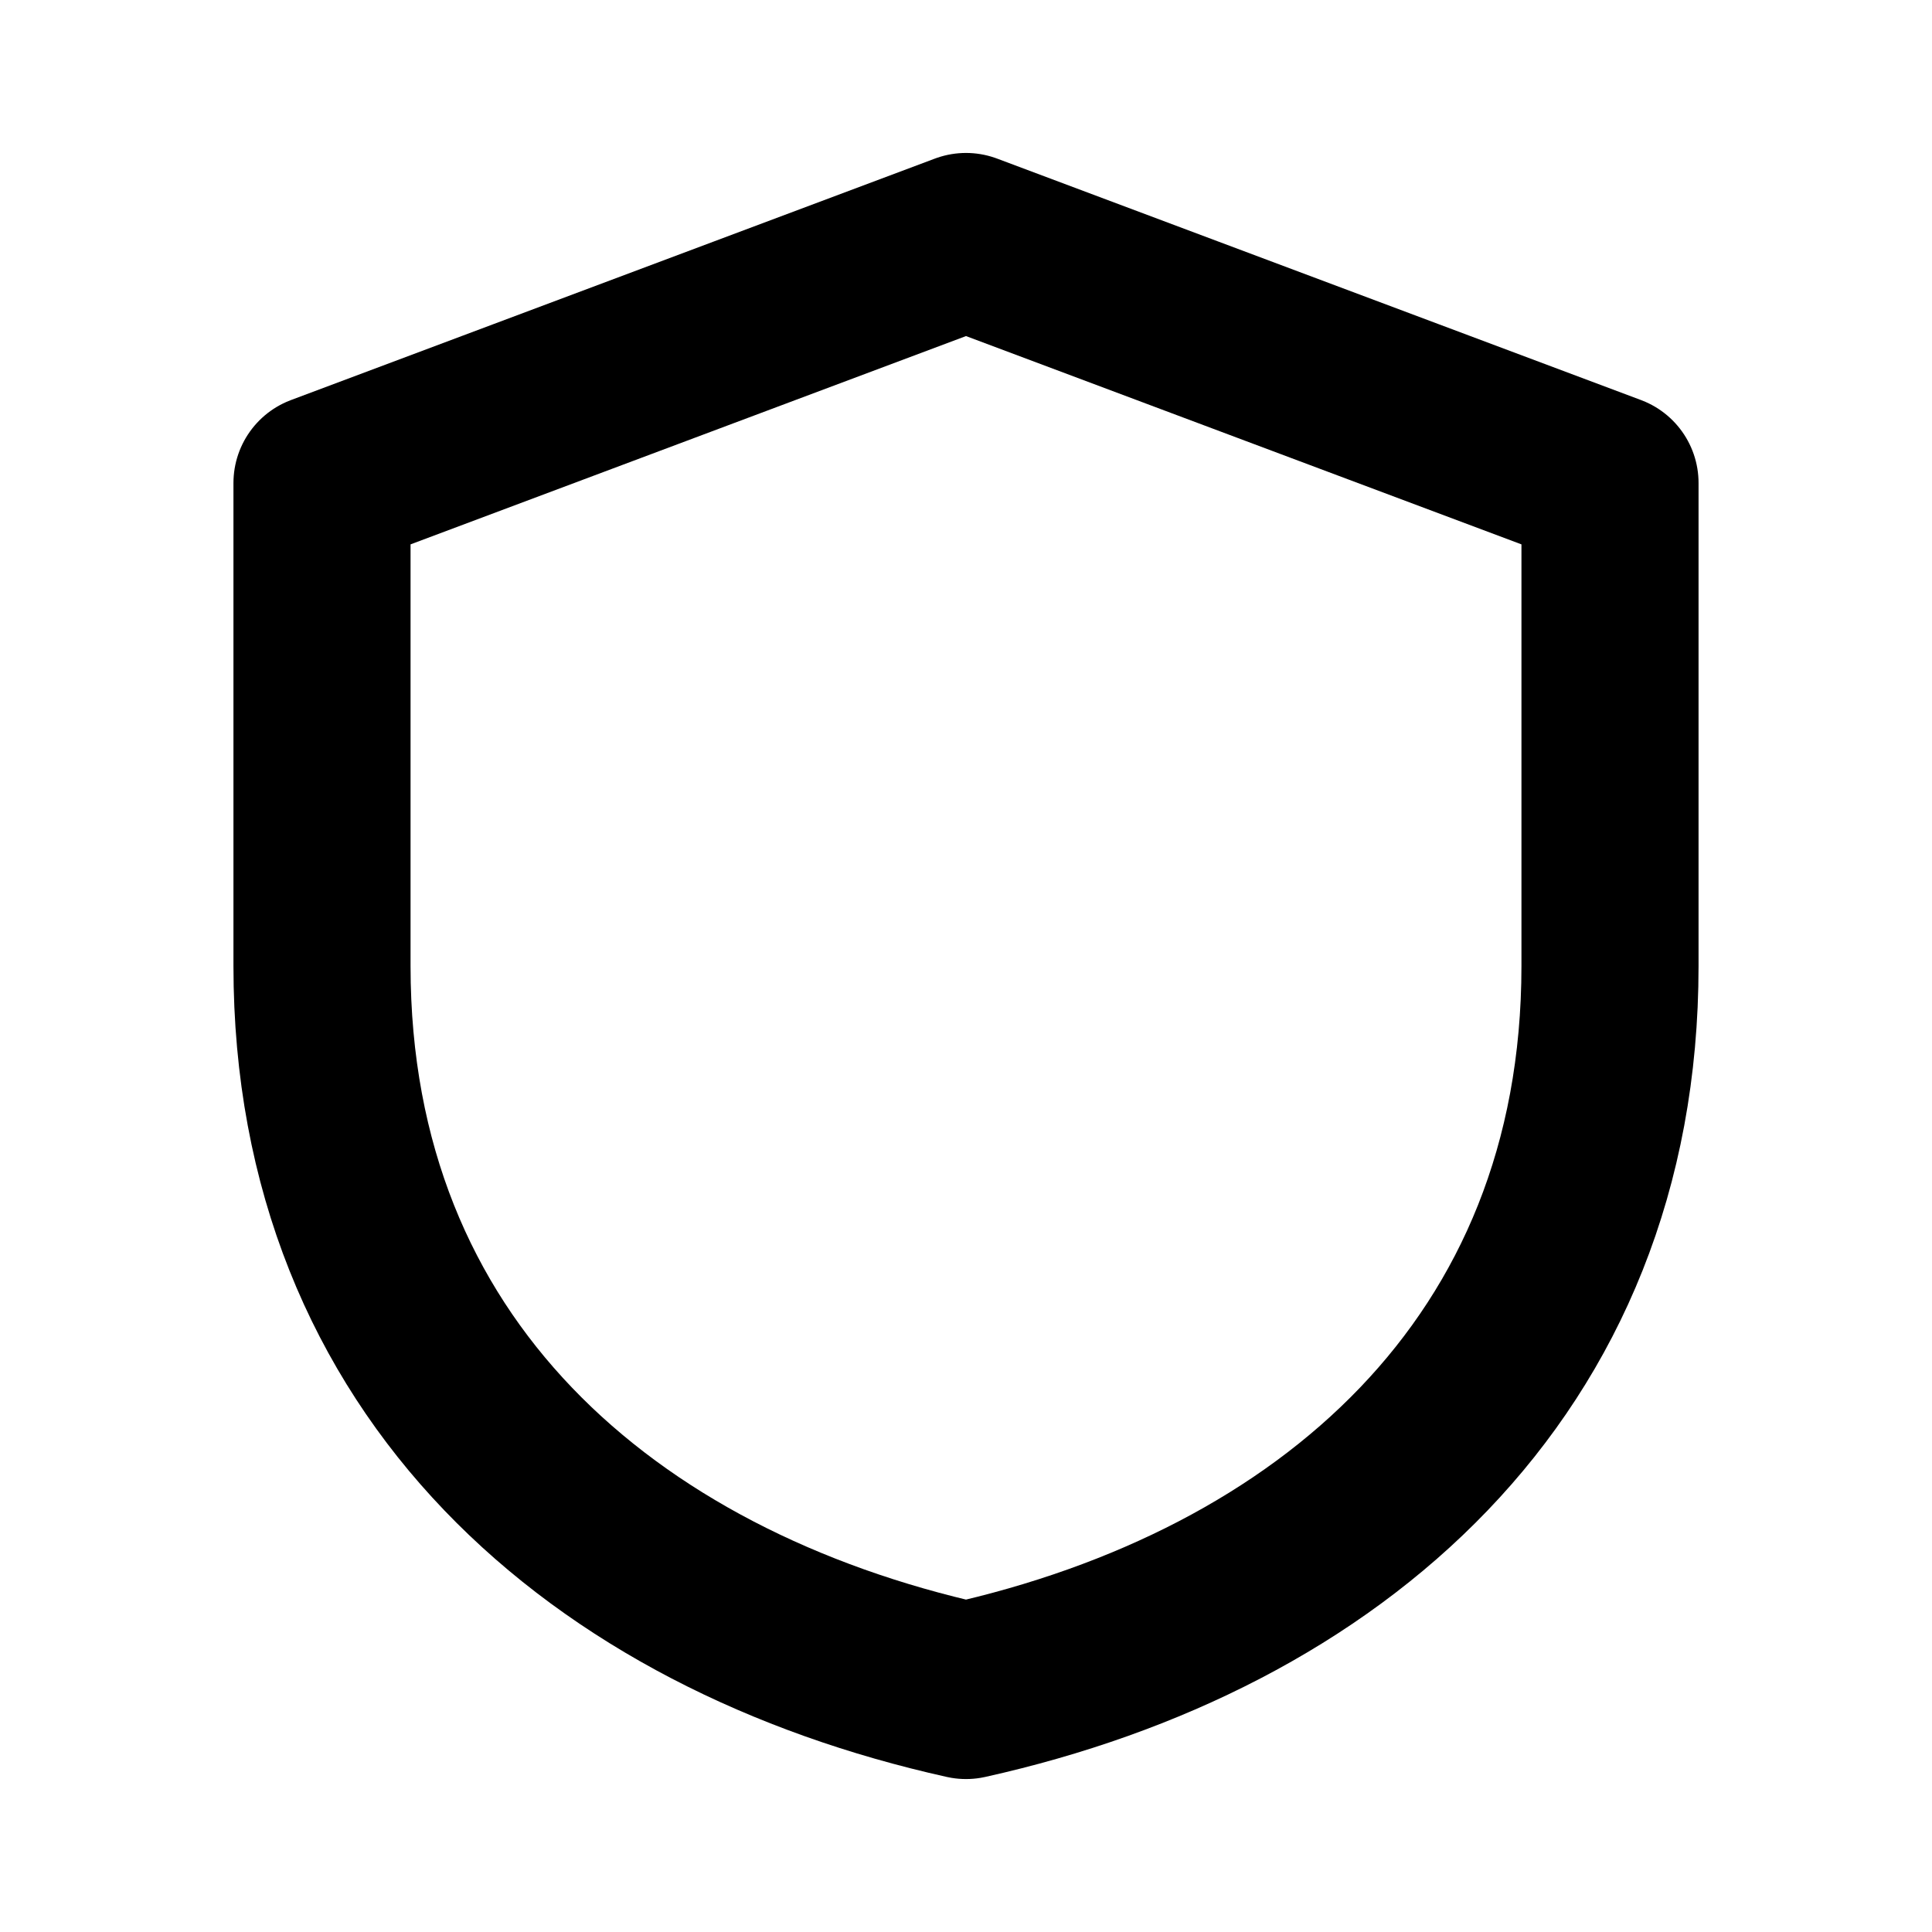
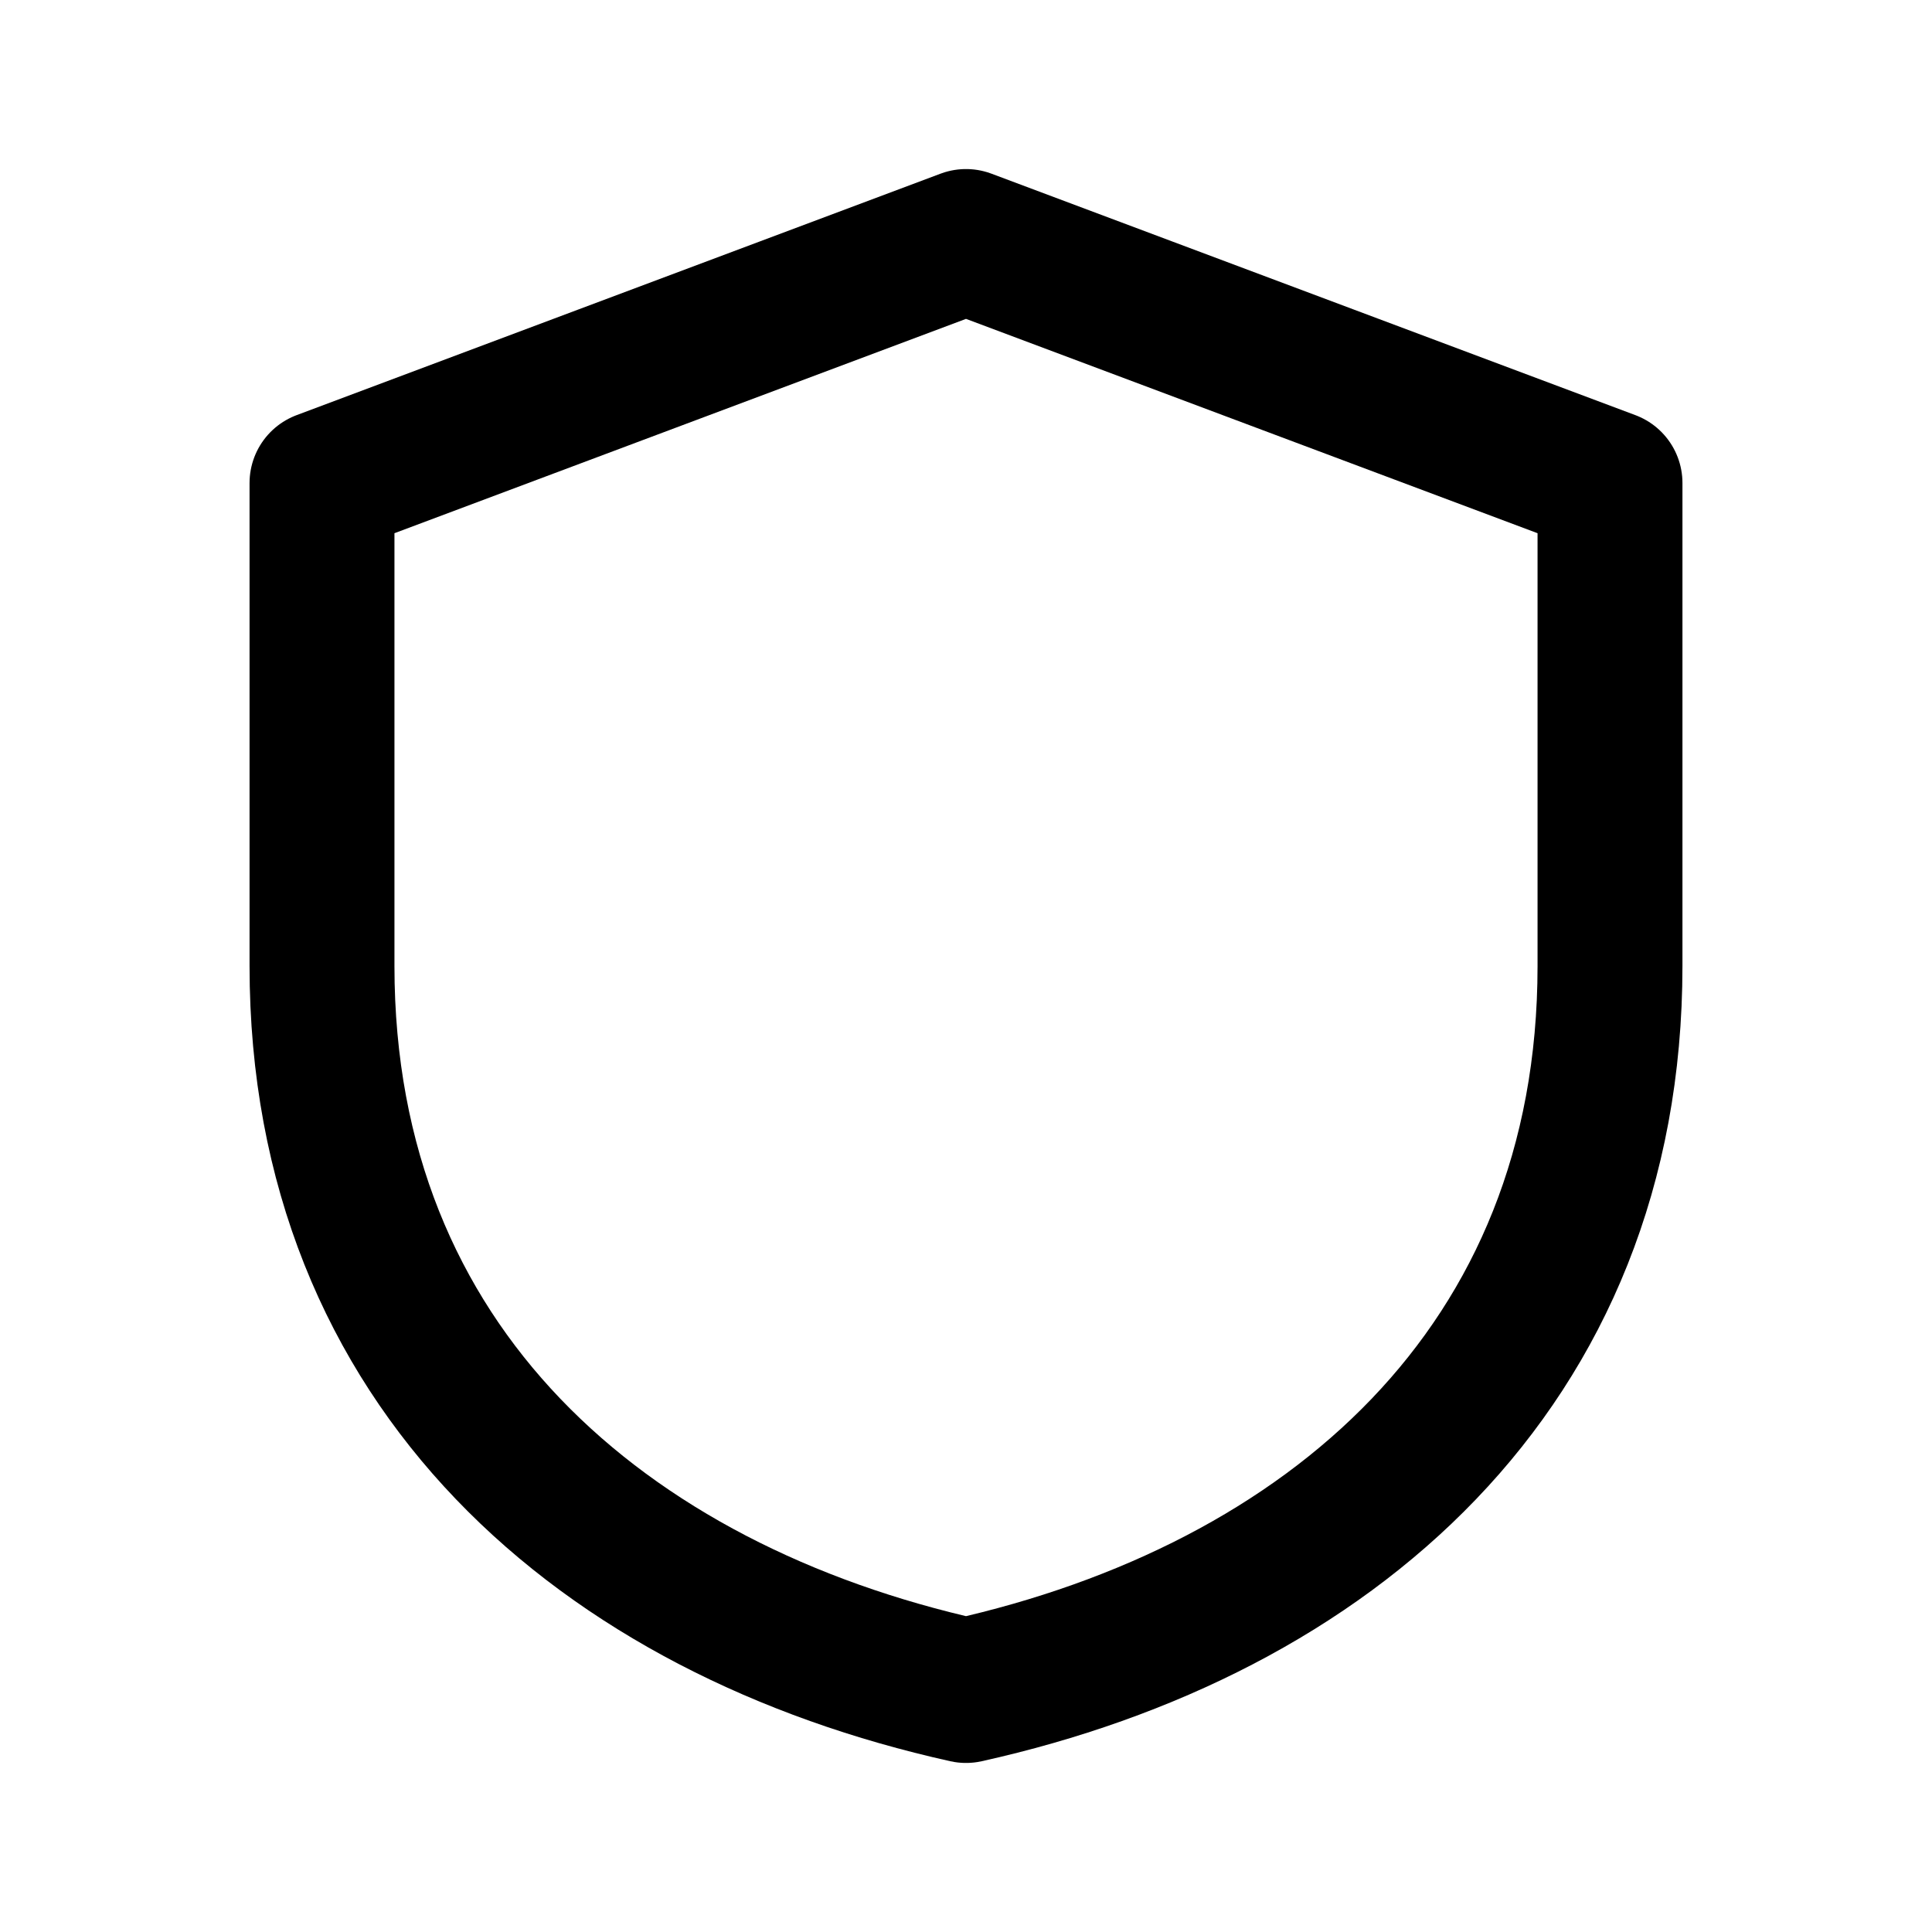
- <svg xmlns="http://www.w3.org/2000/svg" width="24" height="24" viewBox="0 0 24 24" fill="none" stroke="#000" stroke-width="2.2" stroke-linecap="round" stroke-linejoin="round">
+ <svg xmlns="http://www.w3.org/2000/svg" width="24" height="24" viewBox="0 0 24 24" fill="none" stroke="#000" stroke-width="1.8" stroke-linecap="round" stroke-linejoin="round">
  <path d="M12 3l8 3v6c0 5-3.5 8-8 9-4.5-1-8-4-8-9V6l8-3z" />
</svg>
